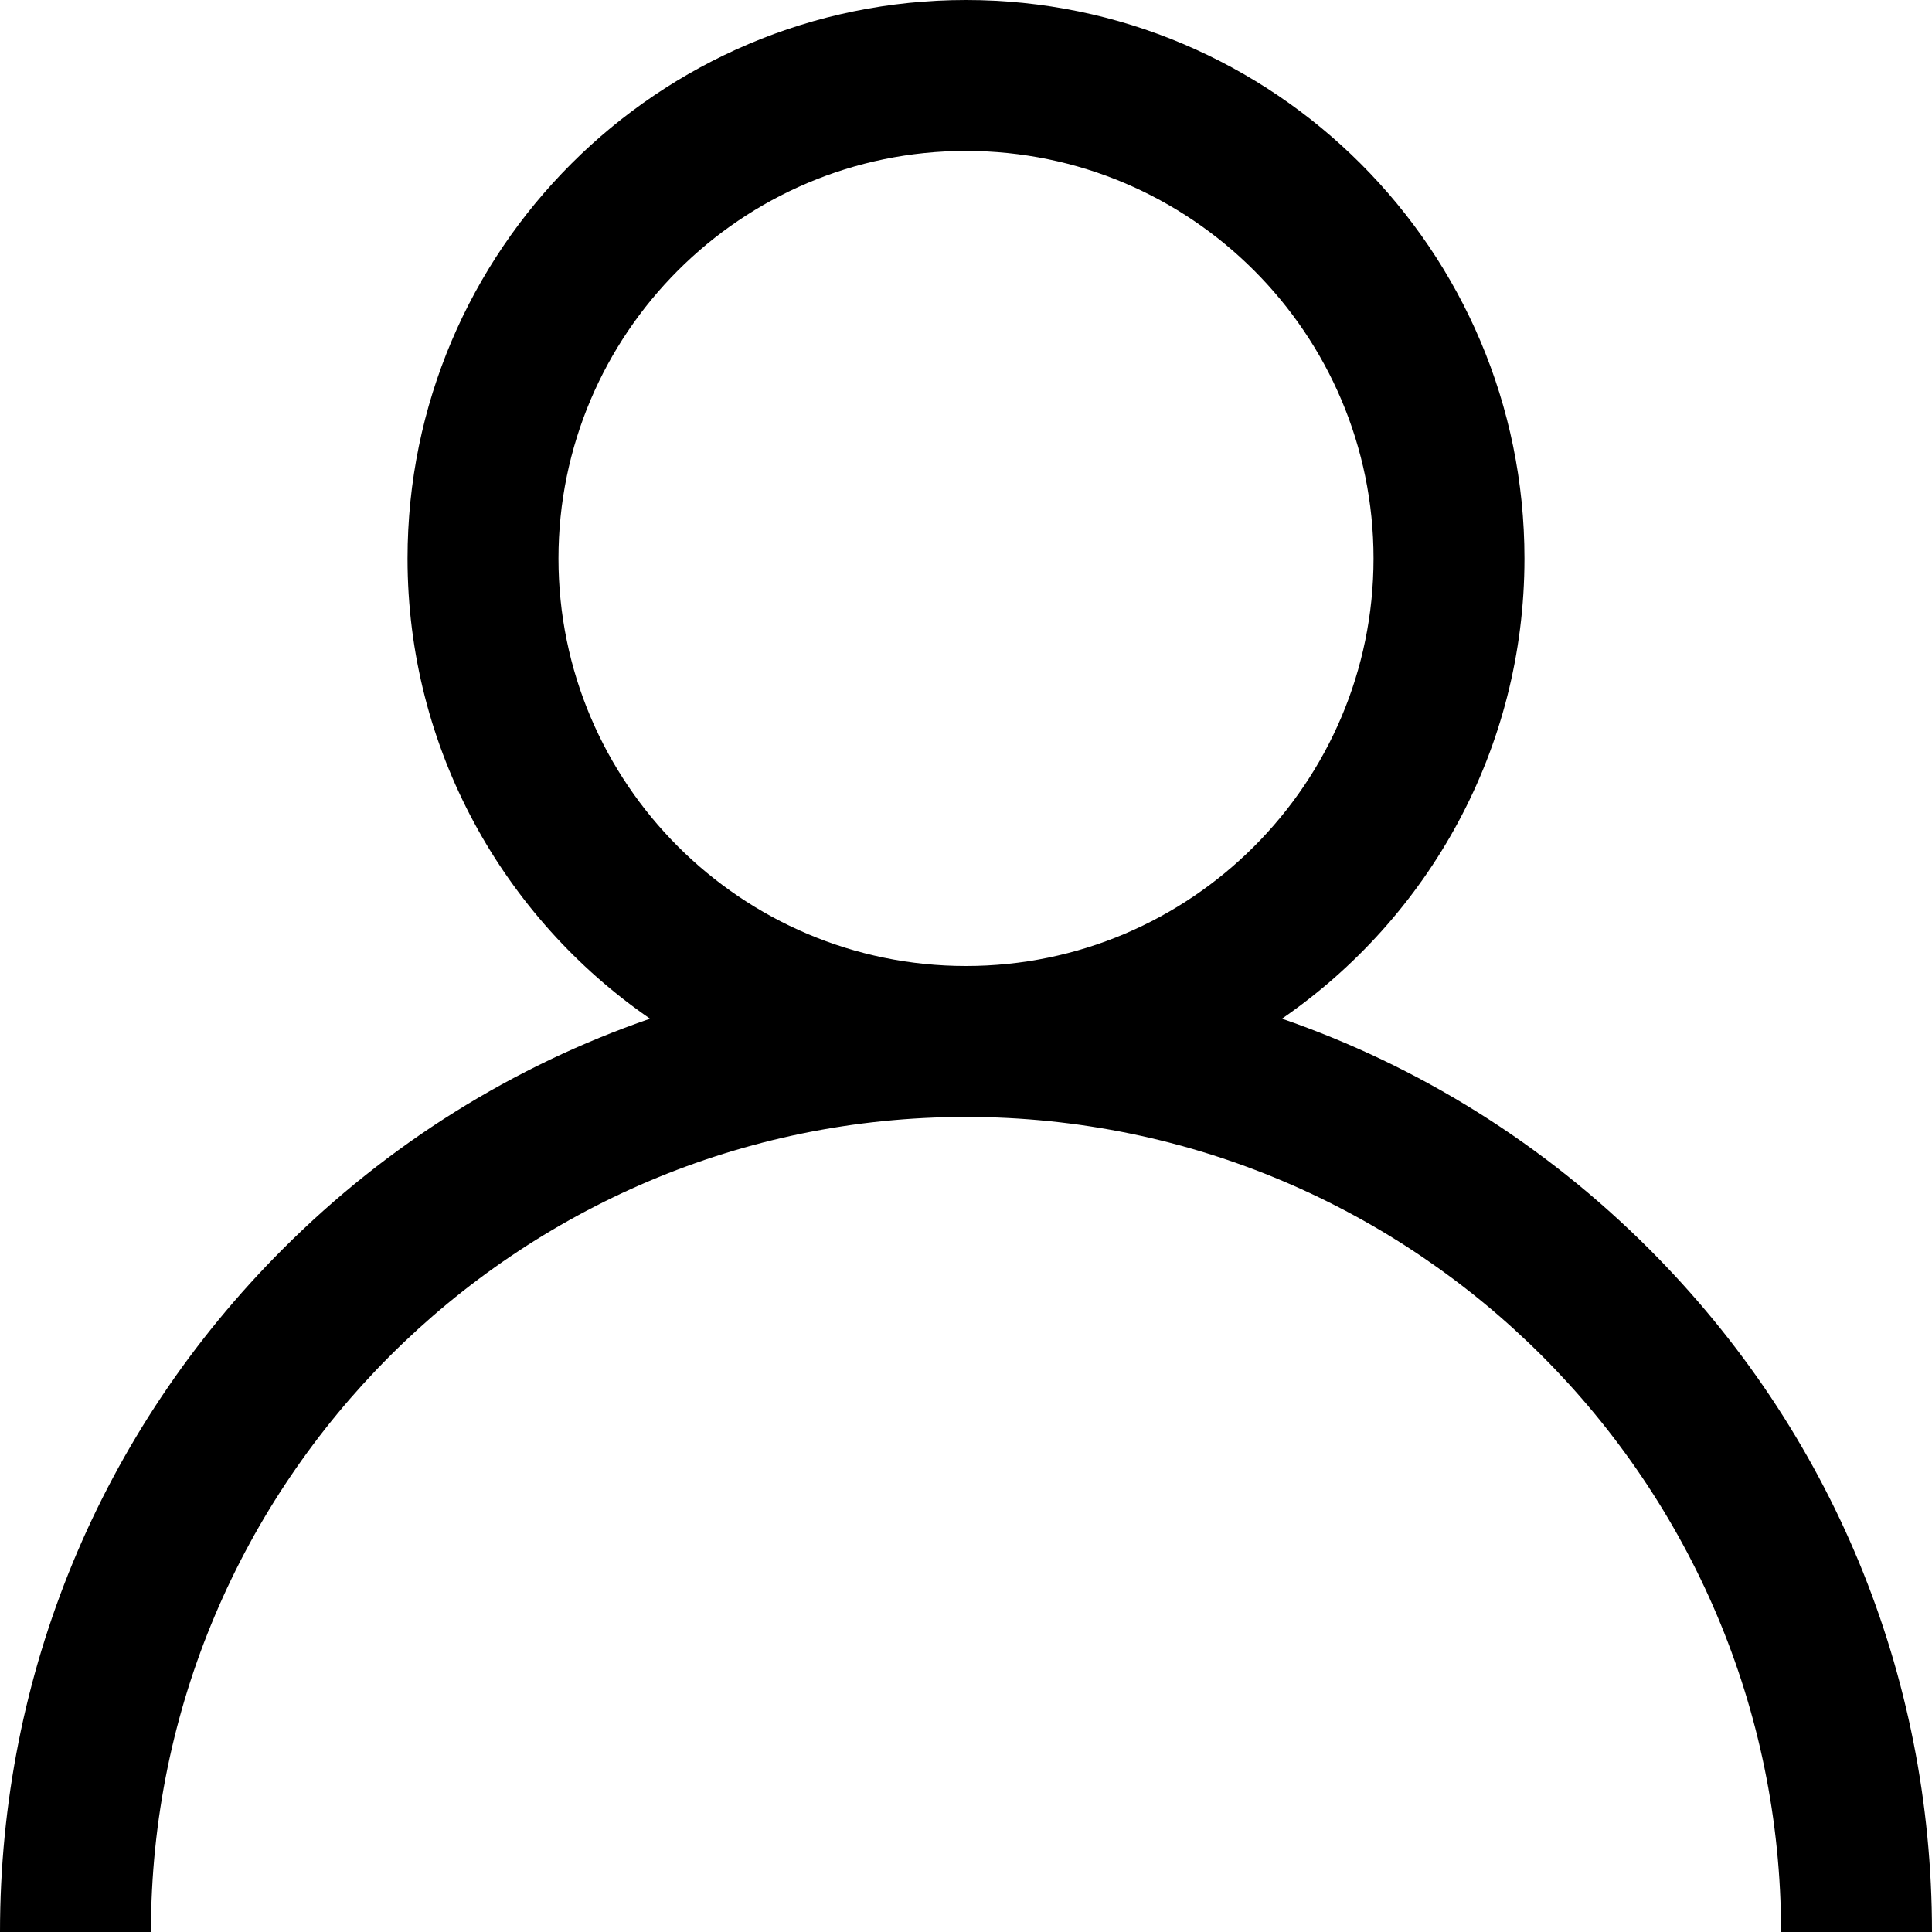
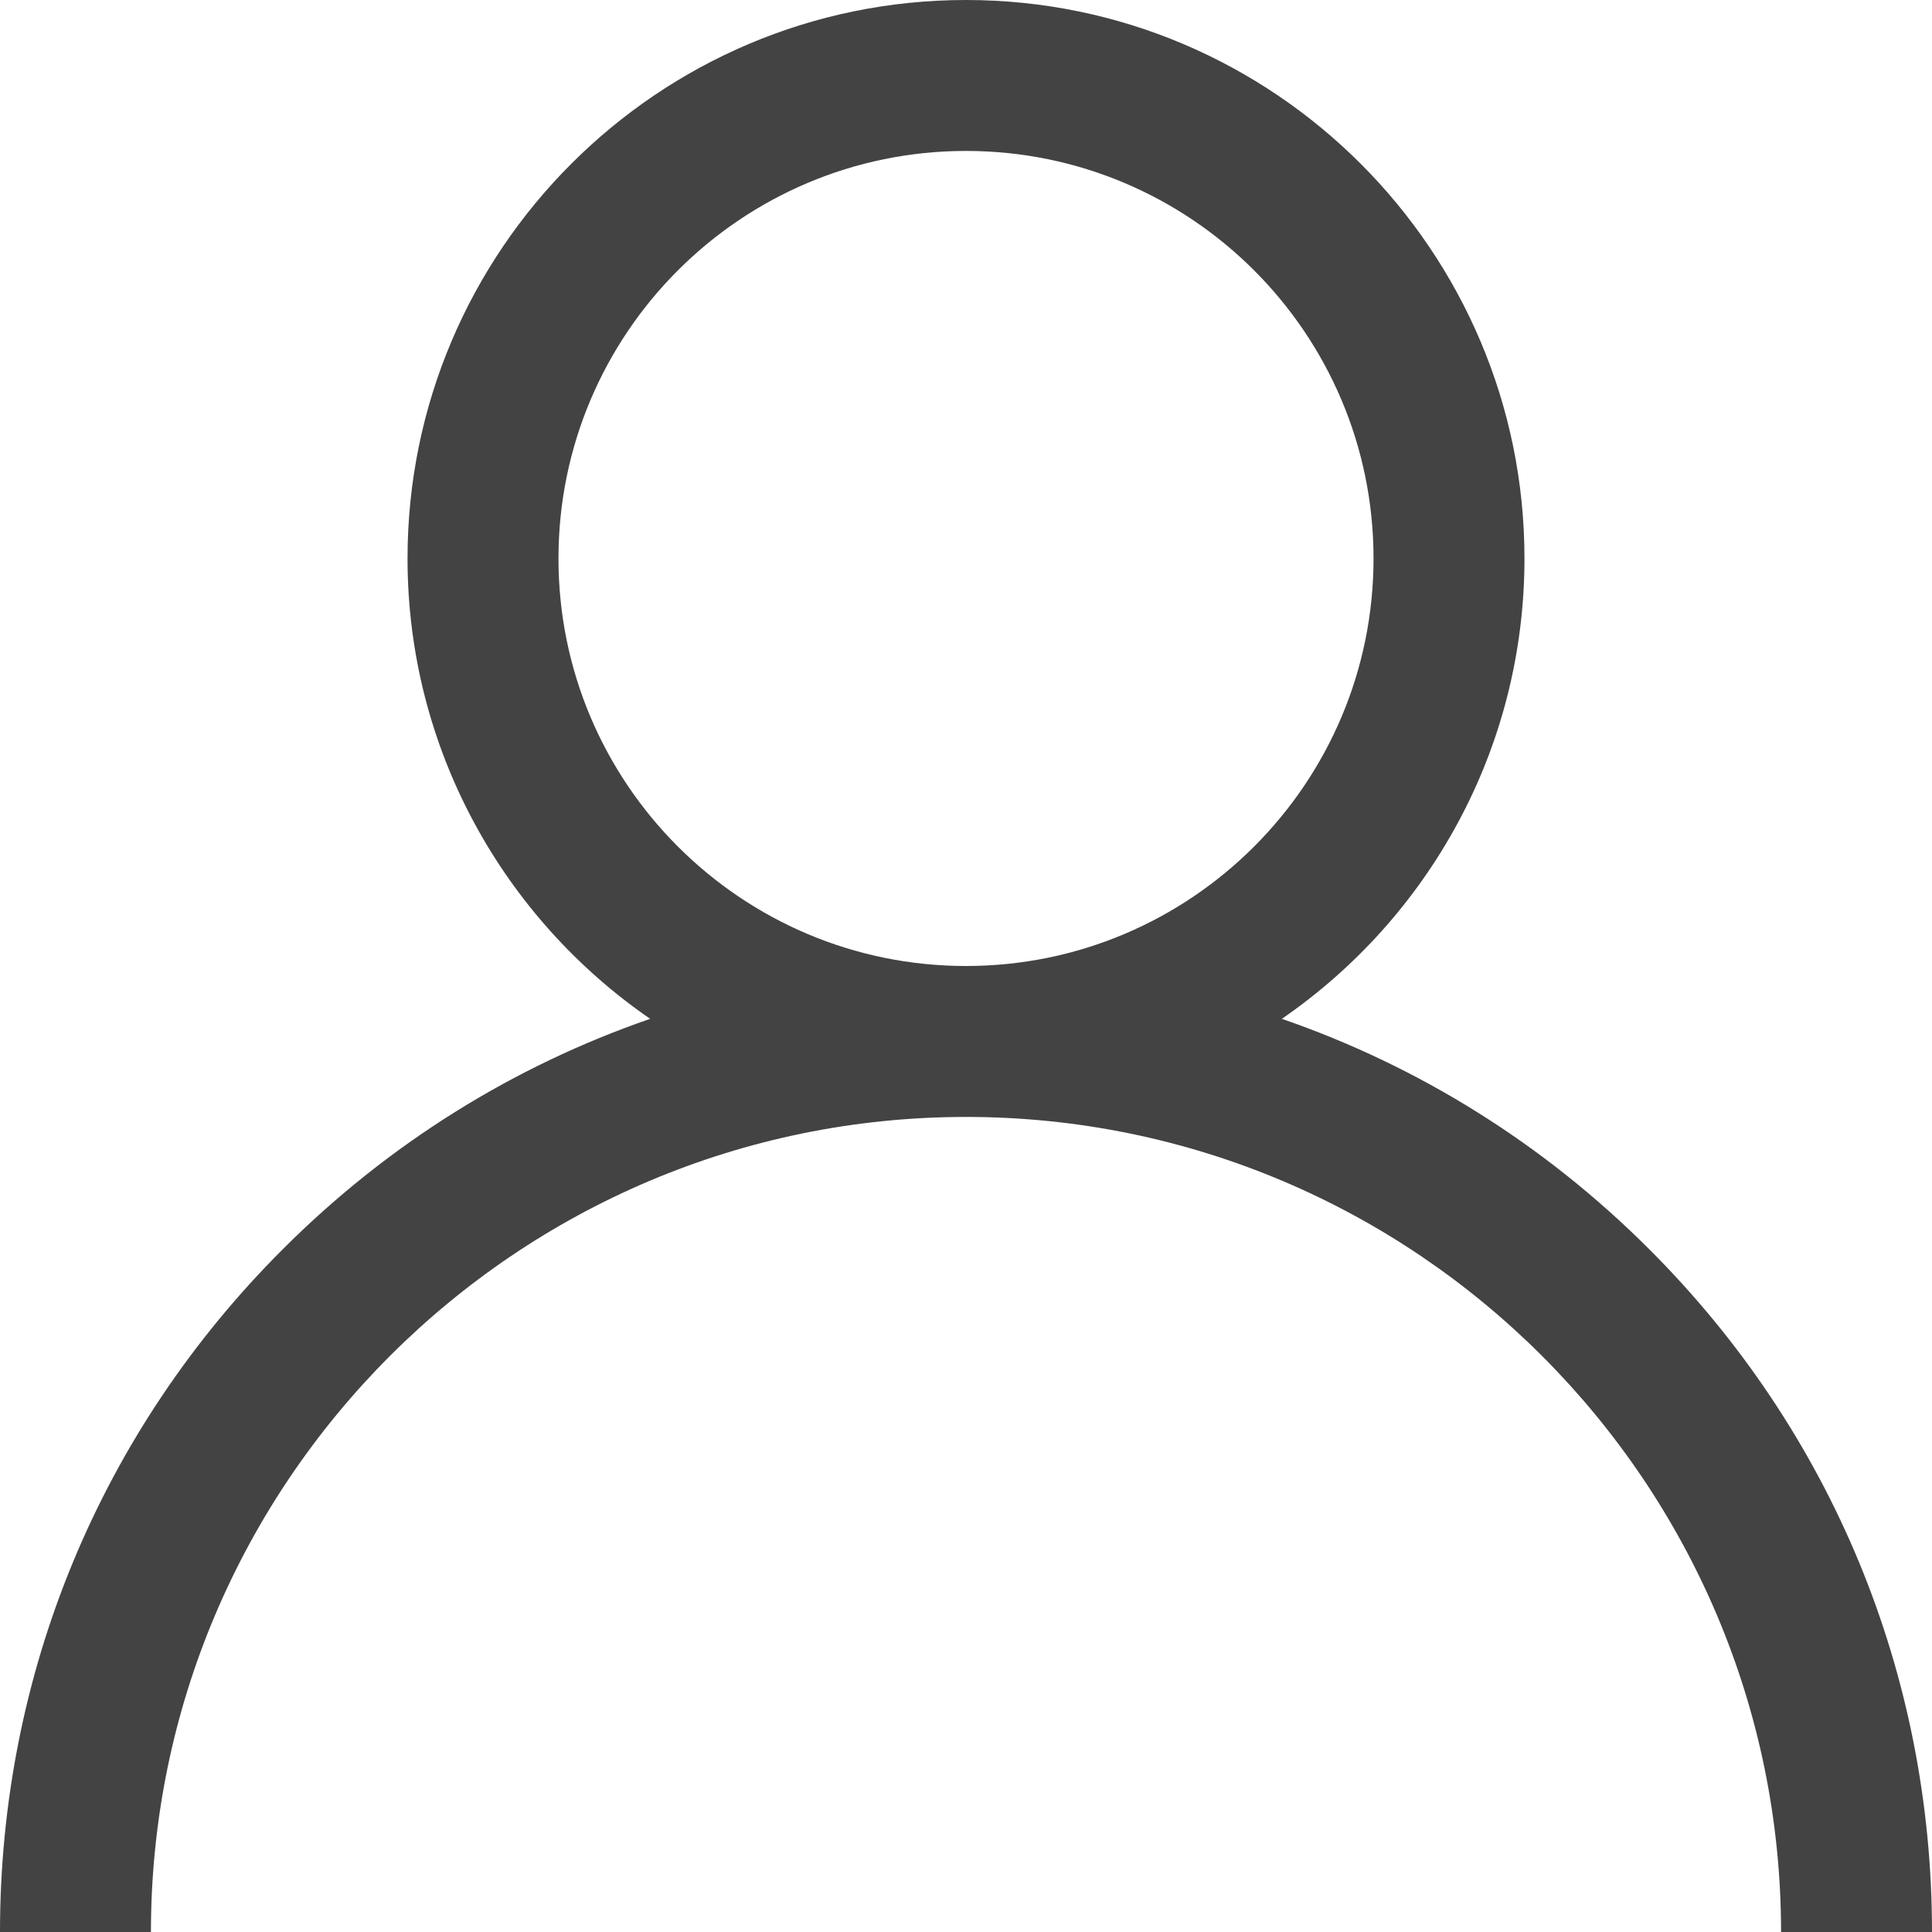
<svg xmlns="http://www.w3.org/2000/svg" version="1.1" id="Capa_1" x="0px" y="0px" viewBox="0 0 512 512" style="enable-background:new 0 0 512 512;" xml:space="preserve">
+   <style type="text/css">
+ 	.st0{fill:#434343;}
+ </style>
  <g>
    <g>
-       <path d="M437.02,330.98c-27.883-27.882-61.071-48.523-97.281-61.018C378.521,243.251,404,198.548,404,148    C404,66.393,337.607,0,256,0S108,66.393,108,148c0,50.548,25.479,95.251,64.262,121.962    c-36.21,12.495-69.398,33.136-97.281,61.018C26.629,379.333,0,443.62,0,512h40c0-119.103,96.897-216,216-216s216,96.897,216,216    h40C512,443.62,485.371,379.333,437.02,330.98z M256,256c-59.551,0-108-48.448-108-108S196.449,40,256,40    c59.551,0,108,48.448,108,108S315.551,256,256,256z" />
+       <path class="st0" d="M437,331c-27.9-27.9-61.1-48.5-97.3-61c38.8-26.7,64.3-71.4,64.3-122C404,66.4,337.6,0,256,0    S108,66.4,108,148c0,50.5,25.5,95.3,64.3,122c-36.2,12.5-69.4,33.1-97.3,61C26.6,379.3,0,443.6,0,512h40c0-119.1,96.9-216,216-216    s216,96.9,216,216h40C512,443.6,485.4,379.3,437,331z M256,256c-59.6,0-108-48.4-108-108S196.4,40,256,40s108,48.4,108,108    S315.6,256,256,256z" />
    </g>
  </g>
-   <g>
- </g>
-   <g>
- </g>
-   <g>
- </g>
-   <g>
- </g>
-   <g>
- </g>
-   <g>
- </g>
-   <g>
- </g>
-   <g>
- </g>
-   <g>
- </g>
-   <g>
- </g>
-   <g>
- </g>
-   <g>
- </g>
-   <g>
- </g>
-   <g>
- </g>
-   <g>
- </g>
</svg>
